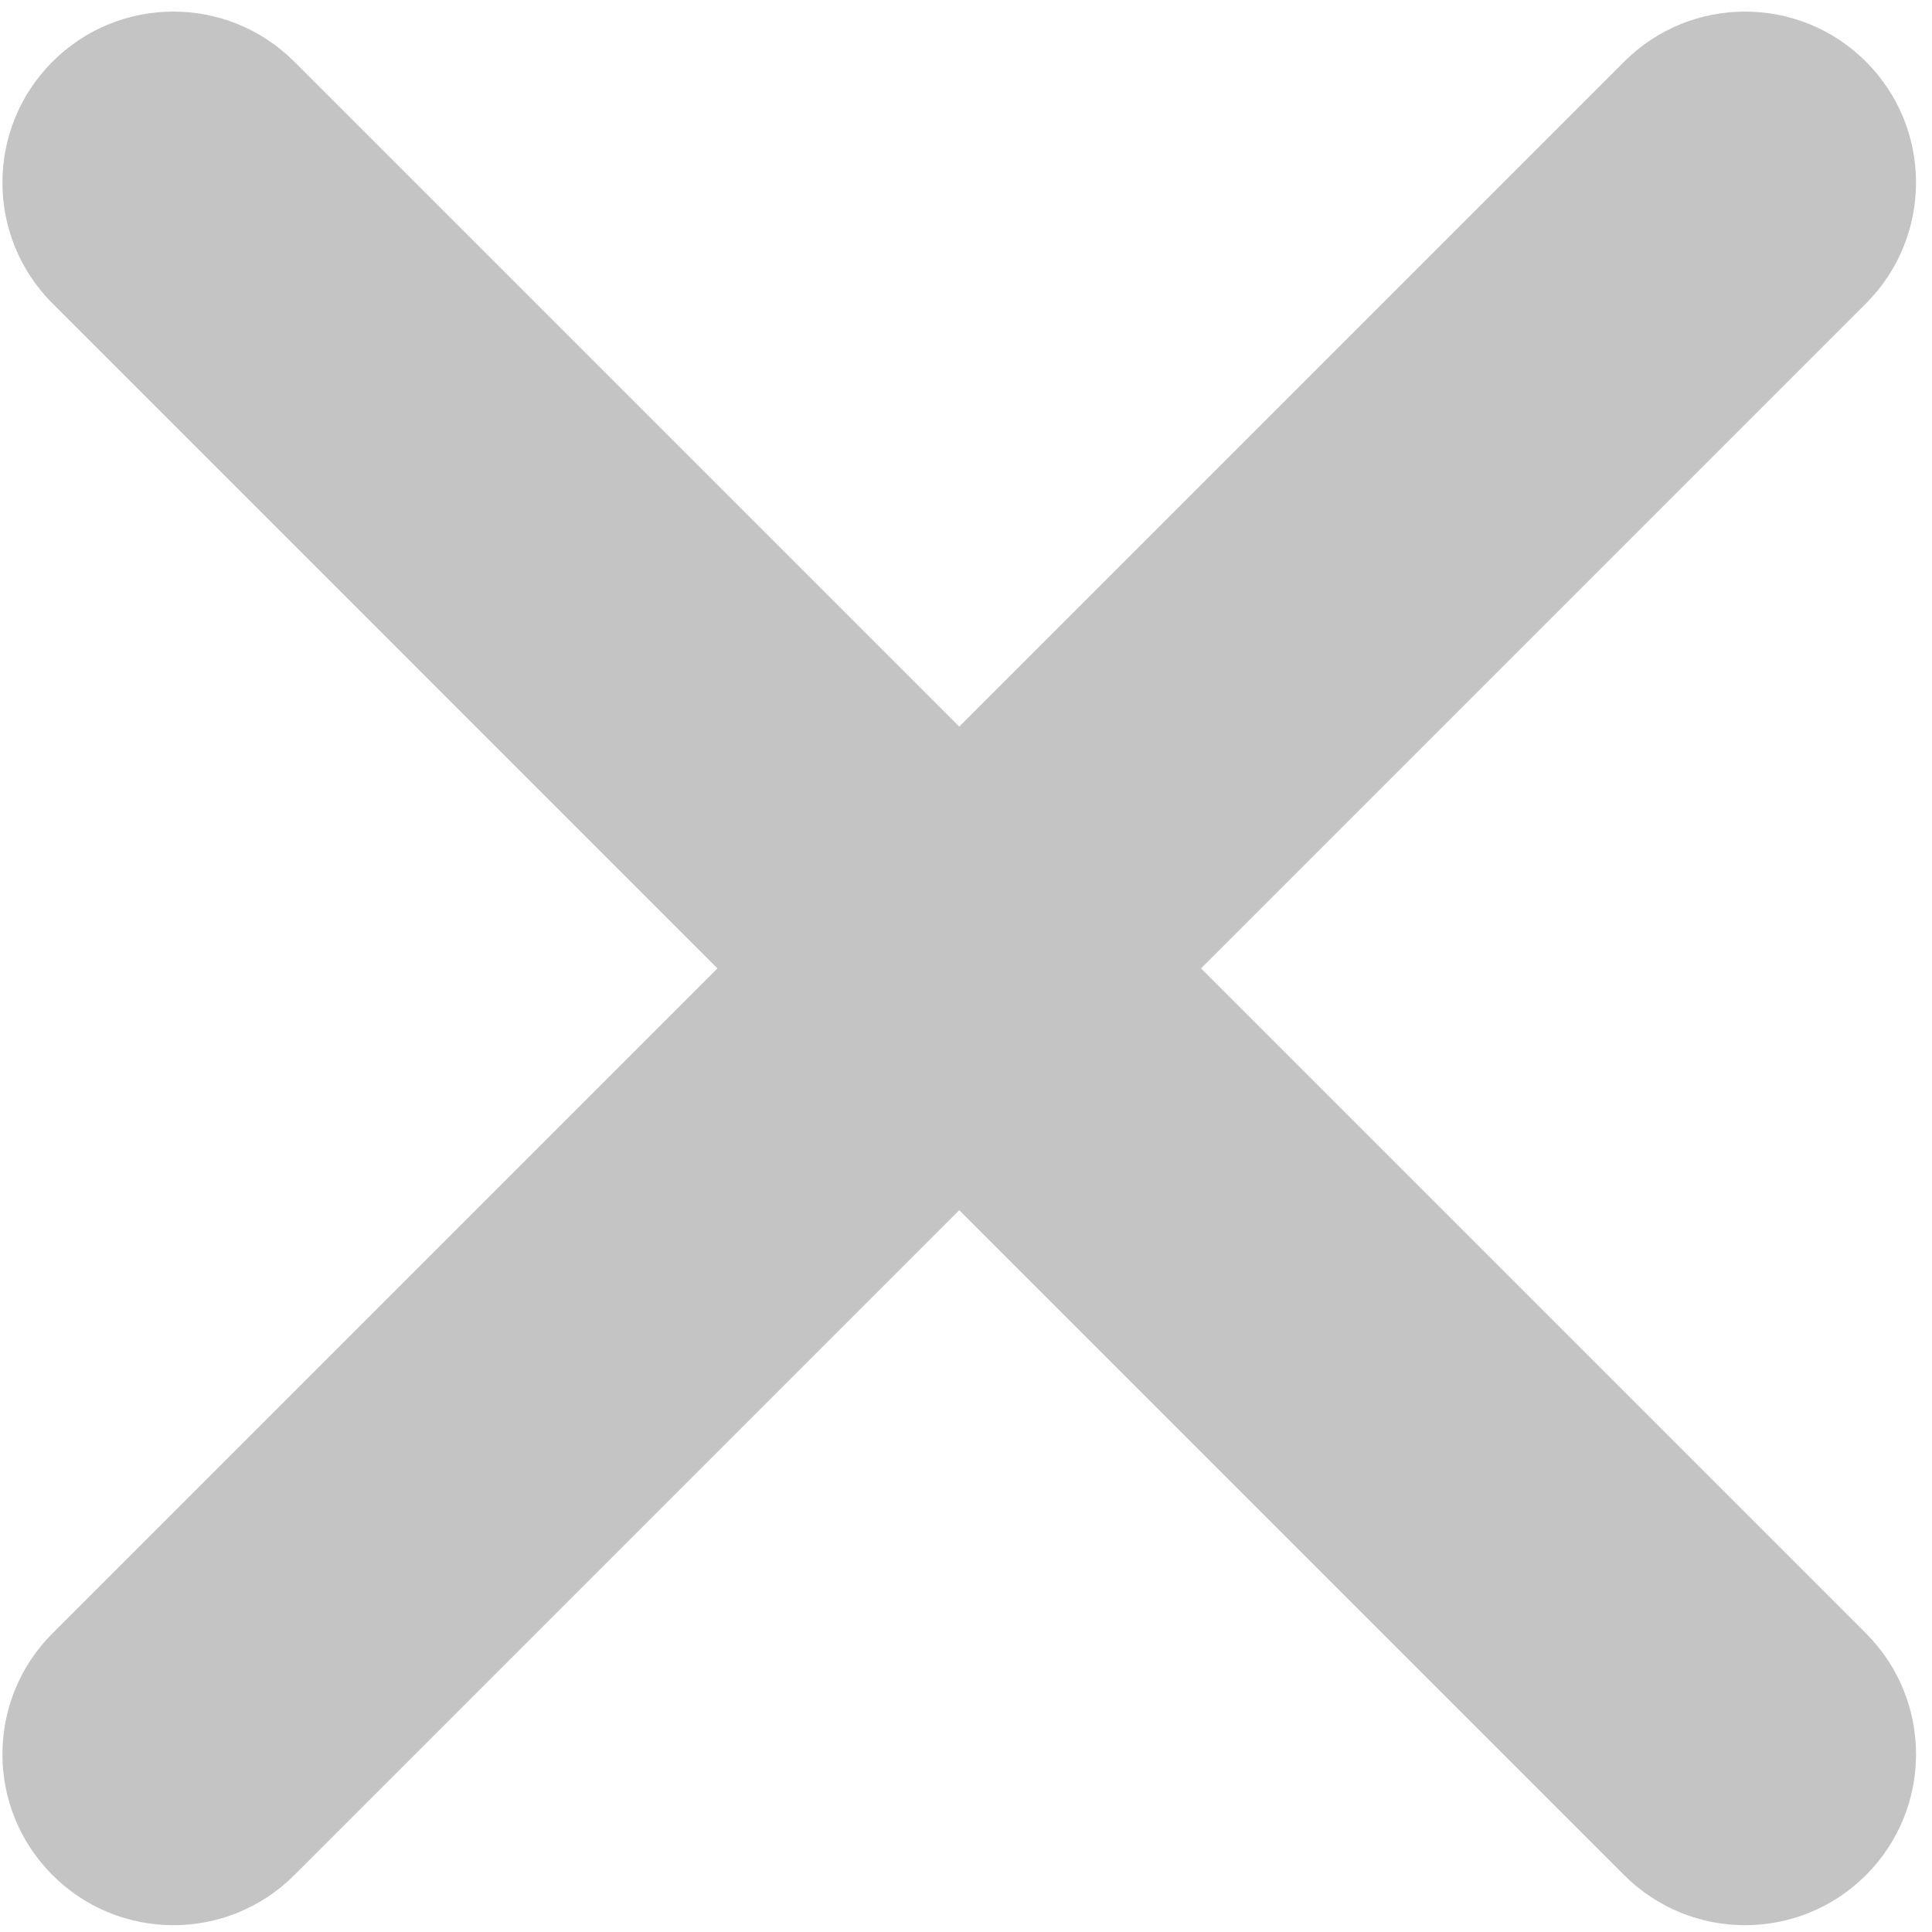
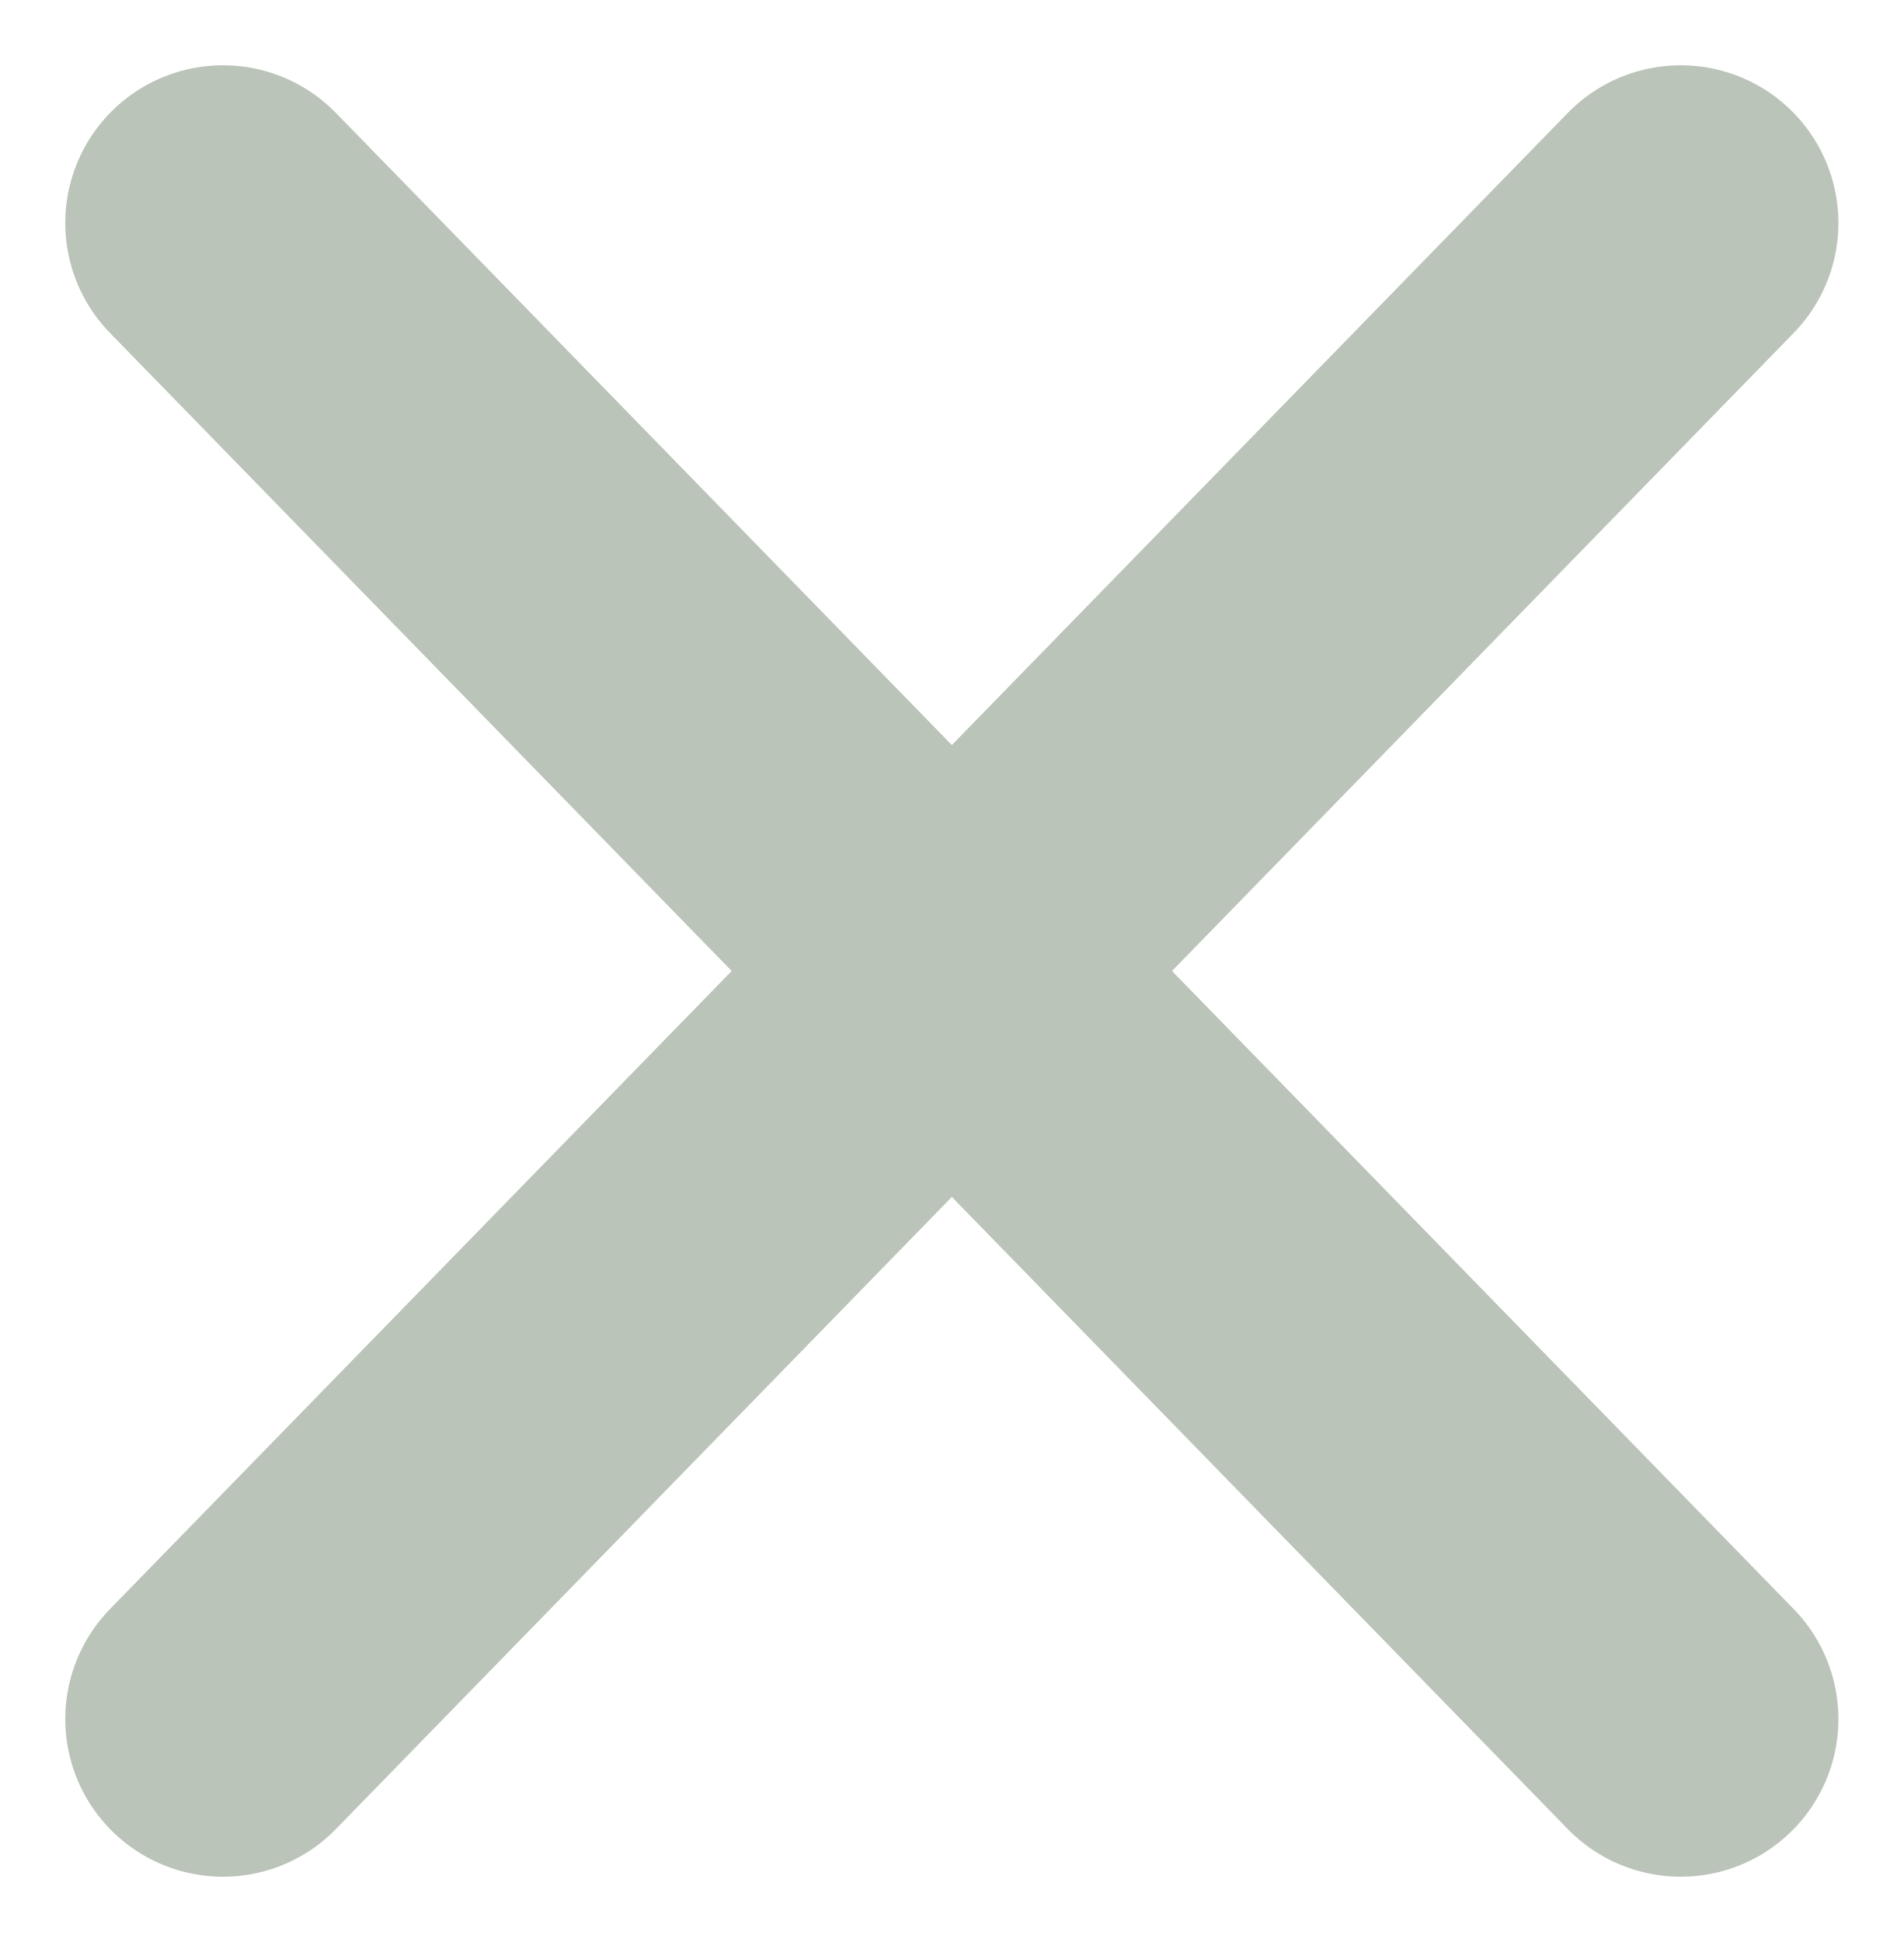
- <svg xmlns="http://www.w3.org/2000/svg" width="113" height="113" fill="none">
-   <rect x="-4" y="10.678" width="20" height="150" rx="10" transform="rotate(-45 -4 10.678)" fill="#C4C4C4" />
-   <rect x="102.066" y="-3.464" width="20" height="150" rx="10" transform="rotate(45 102.066 -3.464)" fill="#C4C4C4" />
+ <svg xmlns="http://www.w3.org/2000/svg" width="18.109" height="18.474" viewBox="0 0 18.109 18.474">
+   <g id="x" transform="translate(-1175.767 -160.84)">
+     <line id="Linha_10" data-name="Linha 10" x1="13.867" y2="14.232" transform="translate(1177.888 162.961)" fill="none" stroke="#bbc4b9" stroke-linecap="round" stroke-width="3" />
+     <line id="Linha_11" data-name="Linha 11" x2="13.867" y2="14.232" transform="translate(1177.888 162.961)" fill="none" stroke="#bbc4b9" stroke-linecap="round" stroke-width="3" />
+   </g>
</svg>
